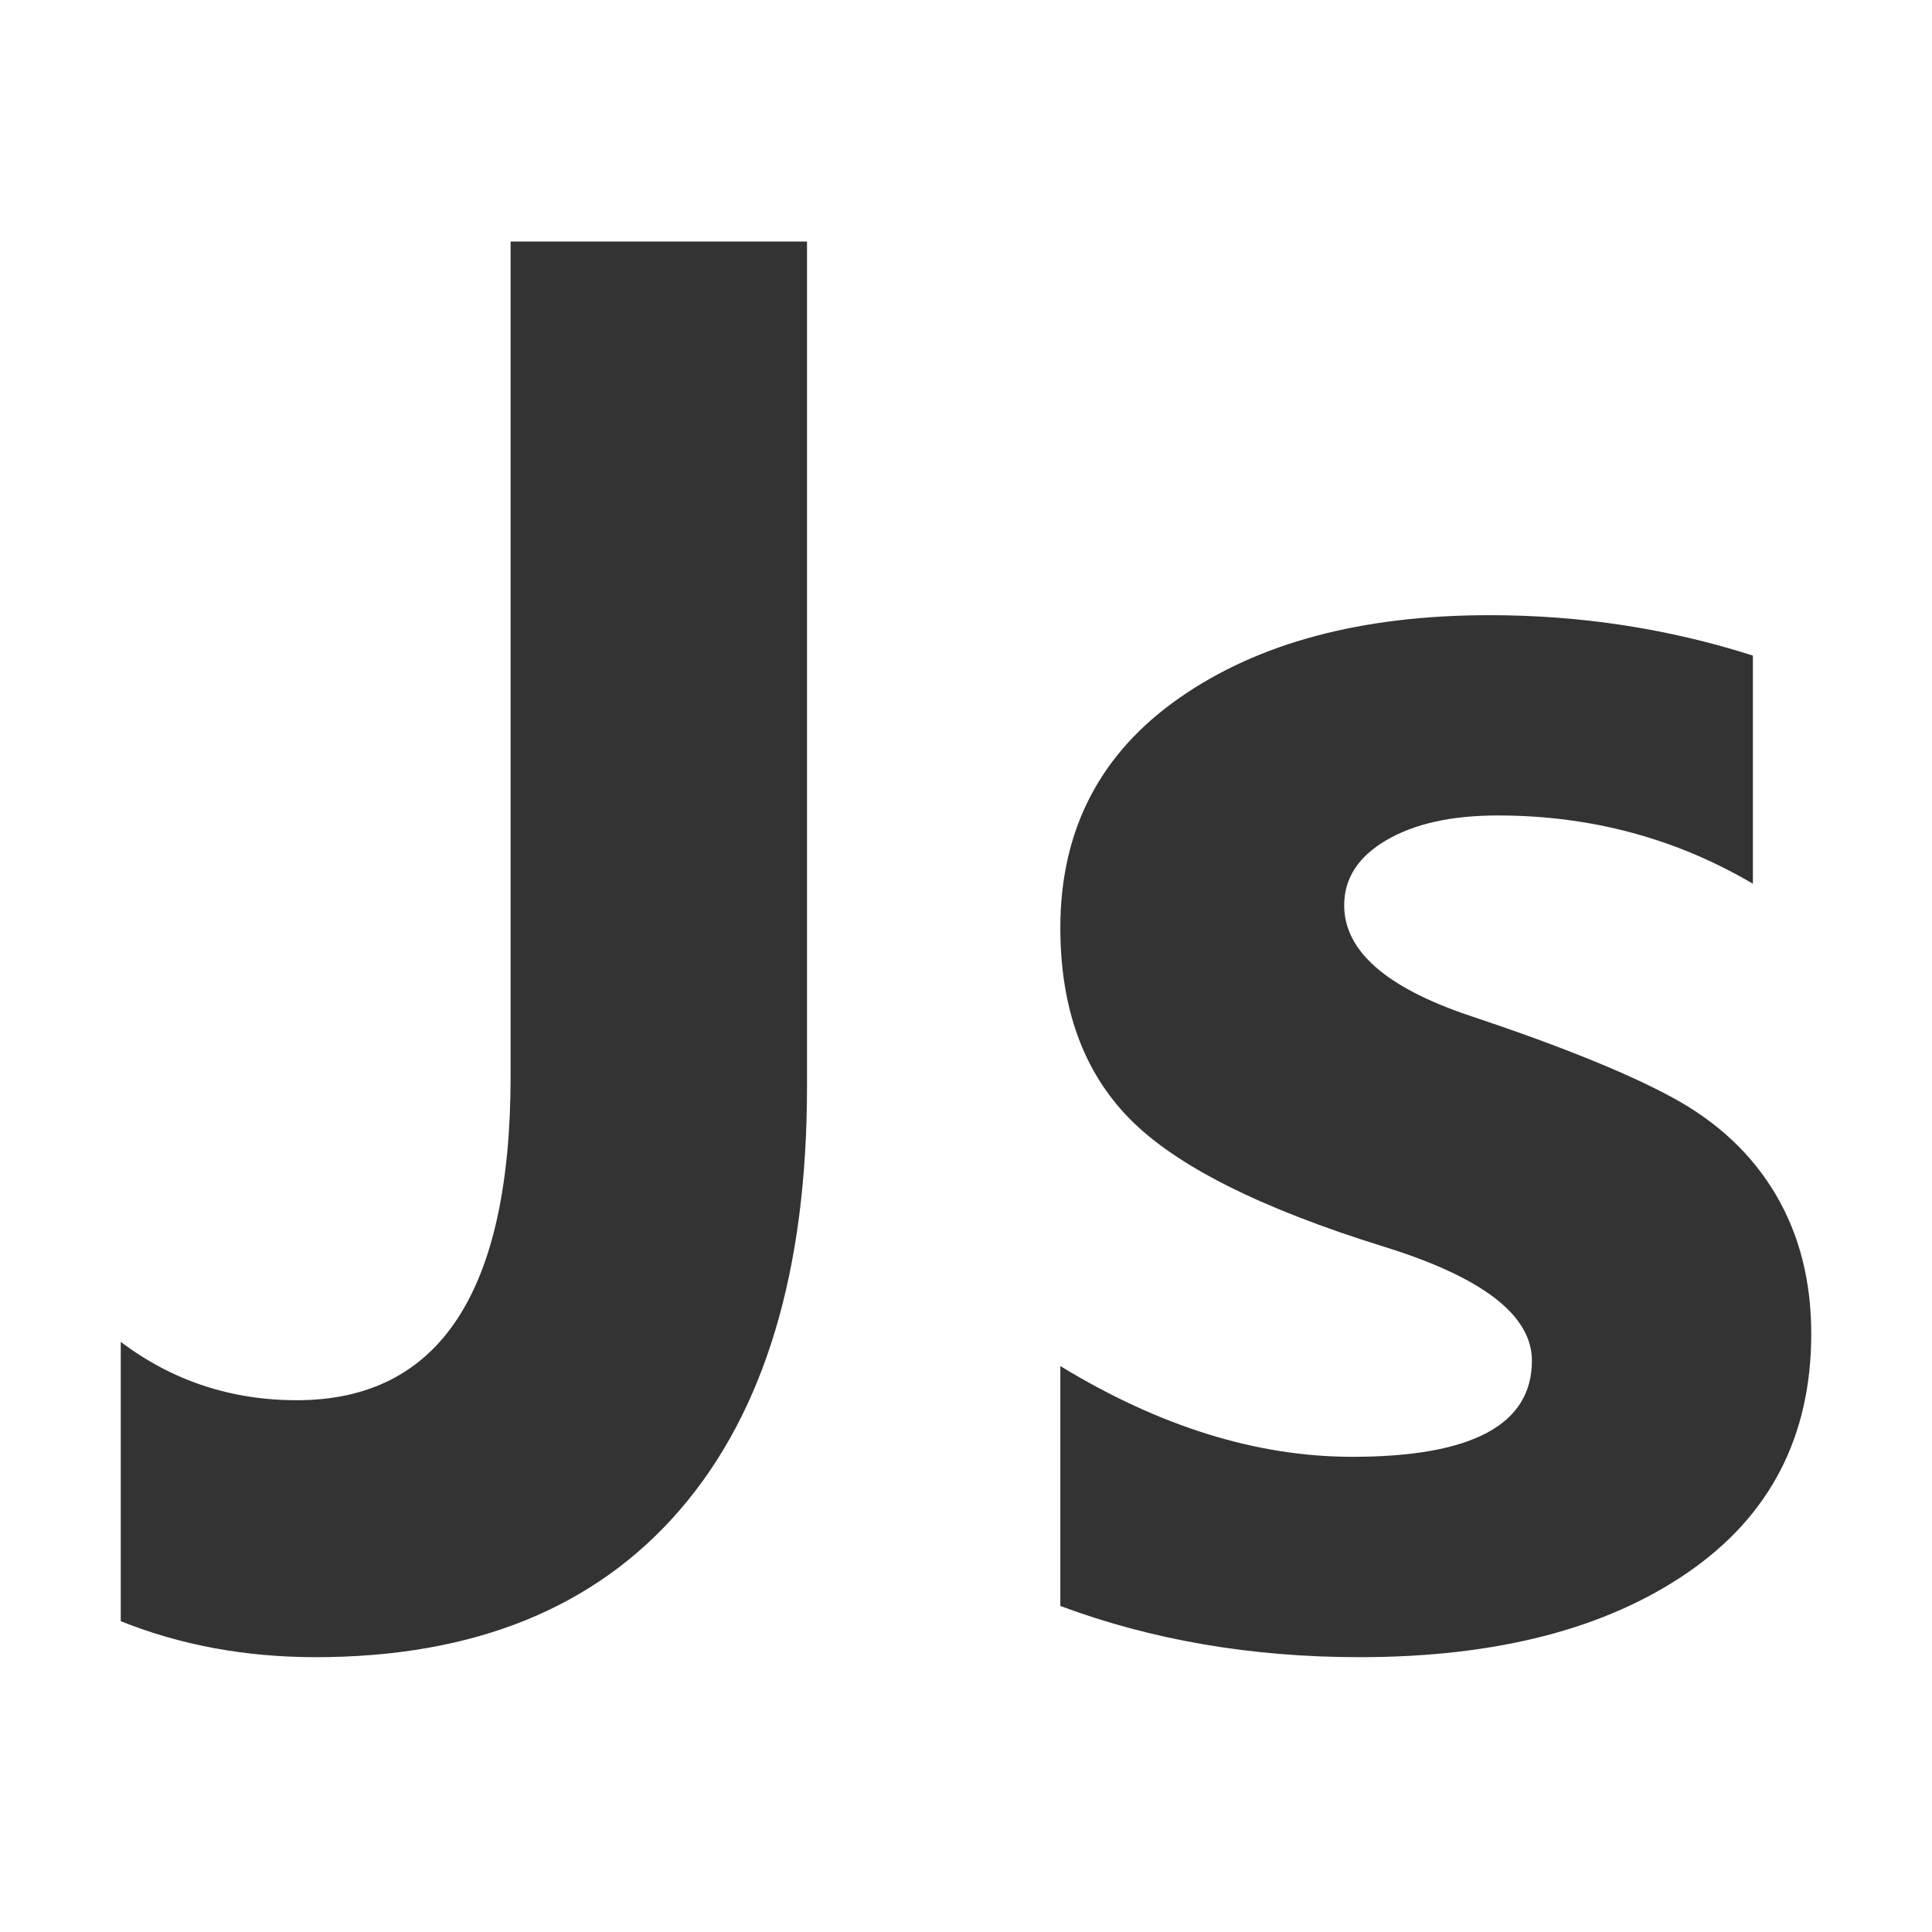
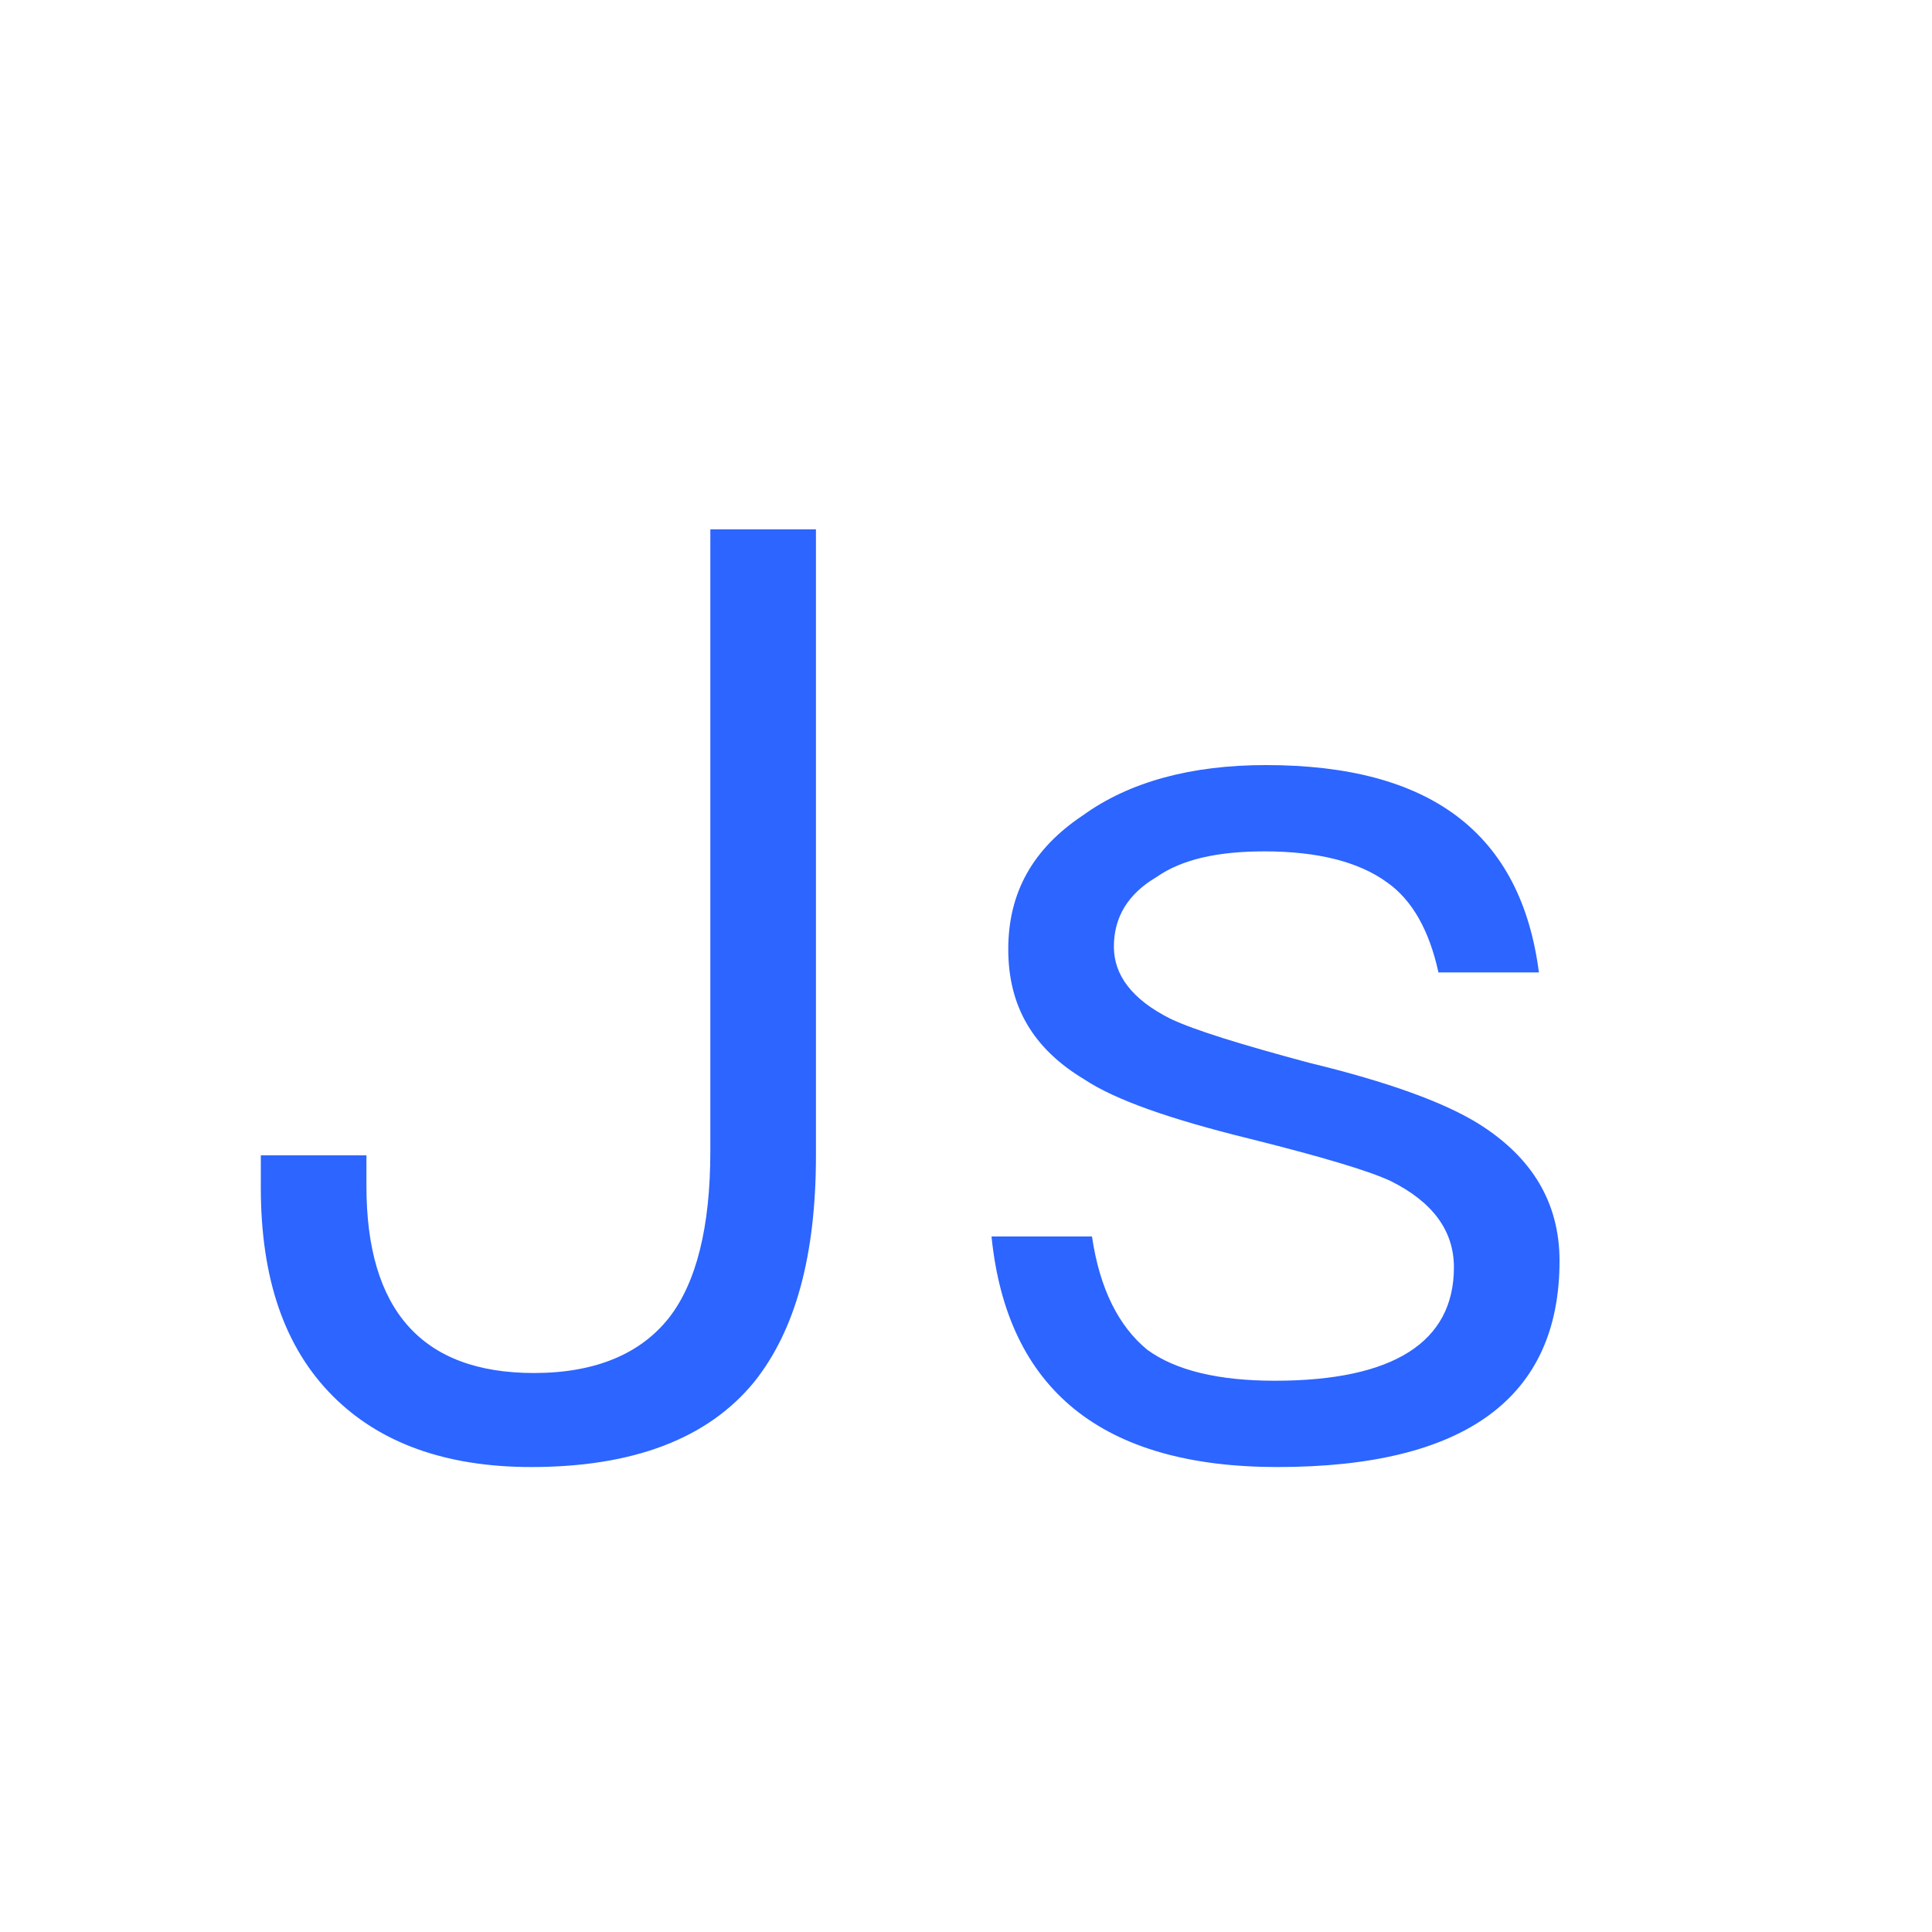
<svg xmlns="http://www.w3.org/2000/svg" width="24px" height="24px" viewBox="0 0 24 24" version="1.1">
-   <g id="页面-1" stroke="none" stroke-width="1" fill="none" fill-rule="evenodd">
-     <g id="js" fill="#333333" fill-rule="nonzero">
-       <rect id="矩形" opacity="0" x="0" y="0" width="24" height="24" />
-       <g id="Js">
-         <path d="M3.921,20.586 C5.885,20.586 7.393,19.976 8.446,18.756 C9.499,17.536 10.025,15.784 10.025,13.5 L10.025,13.5 L10.025,3 L6.343,3 L6.343,13.366 C6.343,16.052 5.457,17.394 3.687,17.394 C2.869,17.394 2.14,17.152 1.5,16.669 L1.5,16.669 L1.5,20.139 C2.244,20.437 3.051,20.586 3.921,20.586 Z M16.887,20.586 C18.591,20.586 19.952,20.234 20.971,19.531 C21.99,18.828 22.5,17.841 22.5,16.569 C22.5,15.914 22.353,15.337 22.059,14.839 C21.765,14.341 21.338,13.939 20.776,13.634 C20.214,13.329 19.376,12.99 18.26,12.618 C17.218,12.269 16.698,11.811 16.698,11.246 C16.698,10.911 16.872,10.642 17.222,10.437 C17.572,10.232 18.033,10.13 18.606,10.13 C19.759,10.13 20.815,10.413 21.775,10.978 L21.775,10.978 L21.775,8.144 C20.726,7.809 19.636,7.642 18.505,7.642 C16.913,7.642 15.626,7.986 14.645,8.674 C13.663,9.362 13.172,10.312 13.172,11.525 C13.172,12.522 13.458,13.312 14.031,13.896 C14.604,14.48 15.656,15.01 17.189,15.486 C18.416,15.866 19.03,16.338 19.03,16.903 C19.03,17.699 18.286,18.097 16.798,18.097 C15.615,18.097 14.406,17.722 13.172,16.97 L13.172,16.97 L13.172,19.95 C14.31,20.374 15.548,20.586 16.887,20.586 Z" id="path-1" />
+   <g id="任务管理" stroke="none" stroke-width="1" fill="none" fill-rule="evenodd">
+     <g id="JS/java脚本设置" transform="translate(-37, -682)">
+       <g id="Js" transform="translate(37, 682)">
+         <rect id="矩形" fill-opacity="0" fill="#D8D8D8" x="0" y="0" width="24" height="24" />
+         <path d="M6.6,18.224 C7.864,18.224 8.792,17.872 9.368,17.168 C9.88,16.528 10.136,15.6 10.136,14.352 L10.136,6.576 L8.824,6.576 L8.824,14.304 C8.824,15.248 8.648,15.936 8.312,16.368 C7.96,16.816 7.4,17.056 6.632,17.056 C5.24,17.056 4.552,16.272 4.552,14.736 L4.552,14.352 L3.24,14.352 L3.24,14.752 C3.24,15.872 3.528,16.736 4.136,17.344 C4.712,17.92 5.528,18.224 6.6,18.224 Z M15.869,18.224 C18.205,18.224 19.373,17.36 19.373,15.664 C19.373,14.944 19.037,14.384 18.381,13.968 C17.949,13.696 17.245,13.44 16.253,13.2 C15.421,12.976 14.845,12.8 14.541,12.656 C14.061,12.416 13.837,12.112 13.837,11.76 C13.837,11.392 14.013,11.104 14.365,10.896 C14.685,10.672 15.133,10.576 15.709,10.576 C16.365,10.576 16.877,10.704 17.229,10.96 C17.549,11.184 17.757,11.568 17.869,12.08 L19.117,12.08 C18.893,10.352 17.773,9.504 15.725,9.504 C14.797,9.504 14.029,9.712 13.453,10.128 C12.829,10.544 12.525,11.088 12.525,11.792 C12.525,12.496 12.829,13.024 13.469,13.408 C13.853,13.664 14.541,13.904 15.517,14.144 C16.413,14.368 17.005,14.544 17.277,14.672 C17.789,14.928 18.061,15.28 18.061,15.744 C18.061,16.672 17.309,17.152 15.837,17.152 C15.133,17.152 14.605,17.024 14.253,16.768 C13.901,16.48 13.661,16.016 13.565,15.36 L12.317,15.36 C12.509,17.264 13.693,18.224 15.869,18.224 Z" fill="#2C65FF" fill-rule="nonzero" />
      </g>
    </g>
  </g>
</svg>
